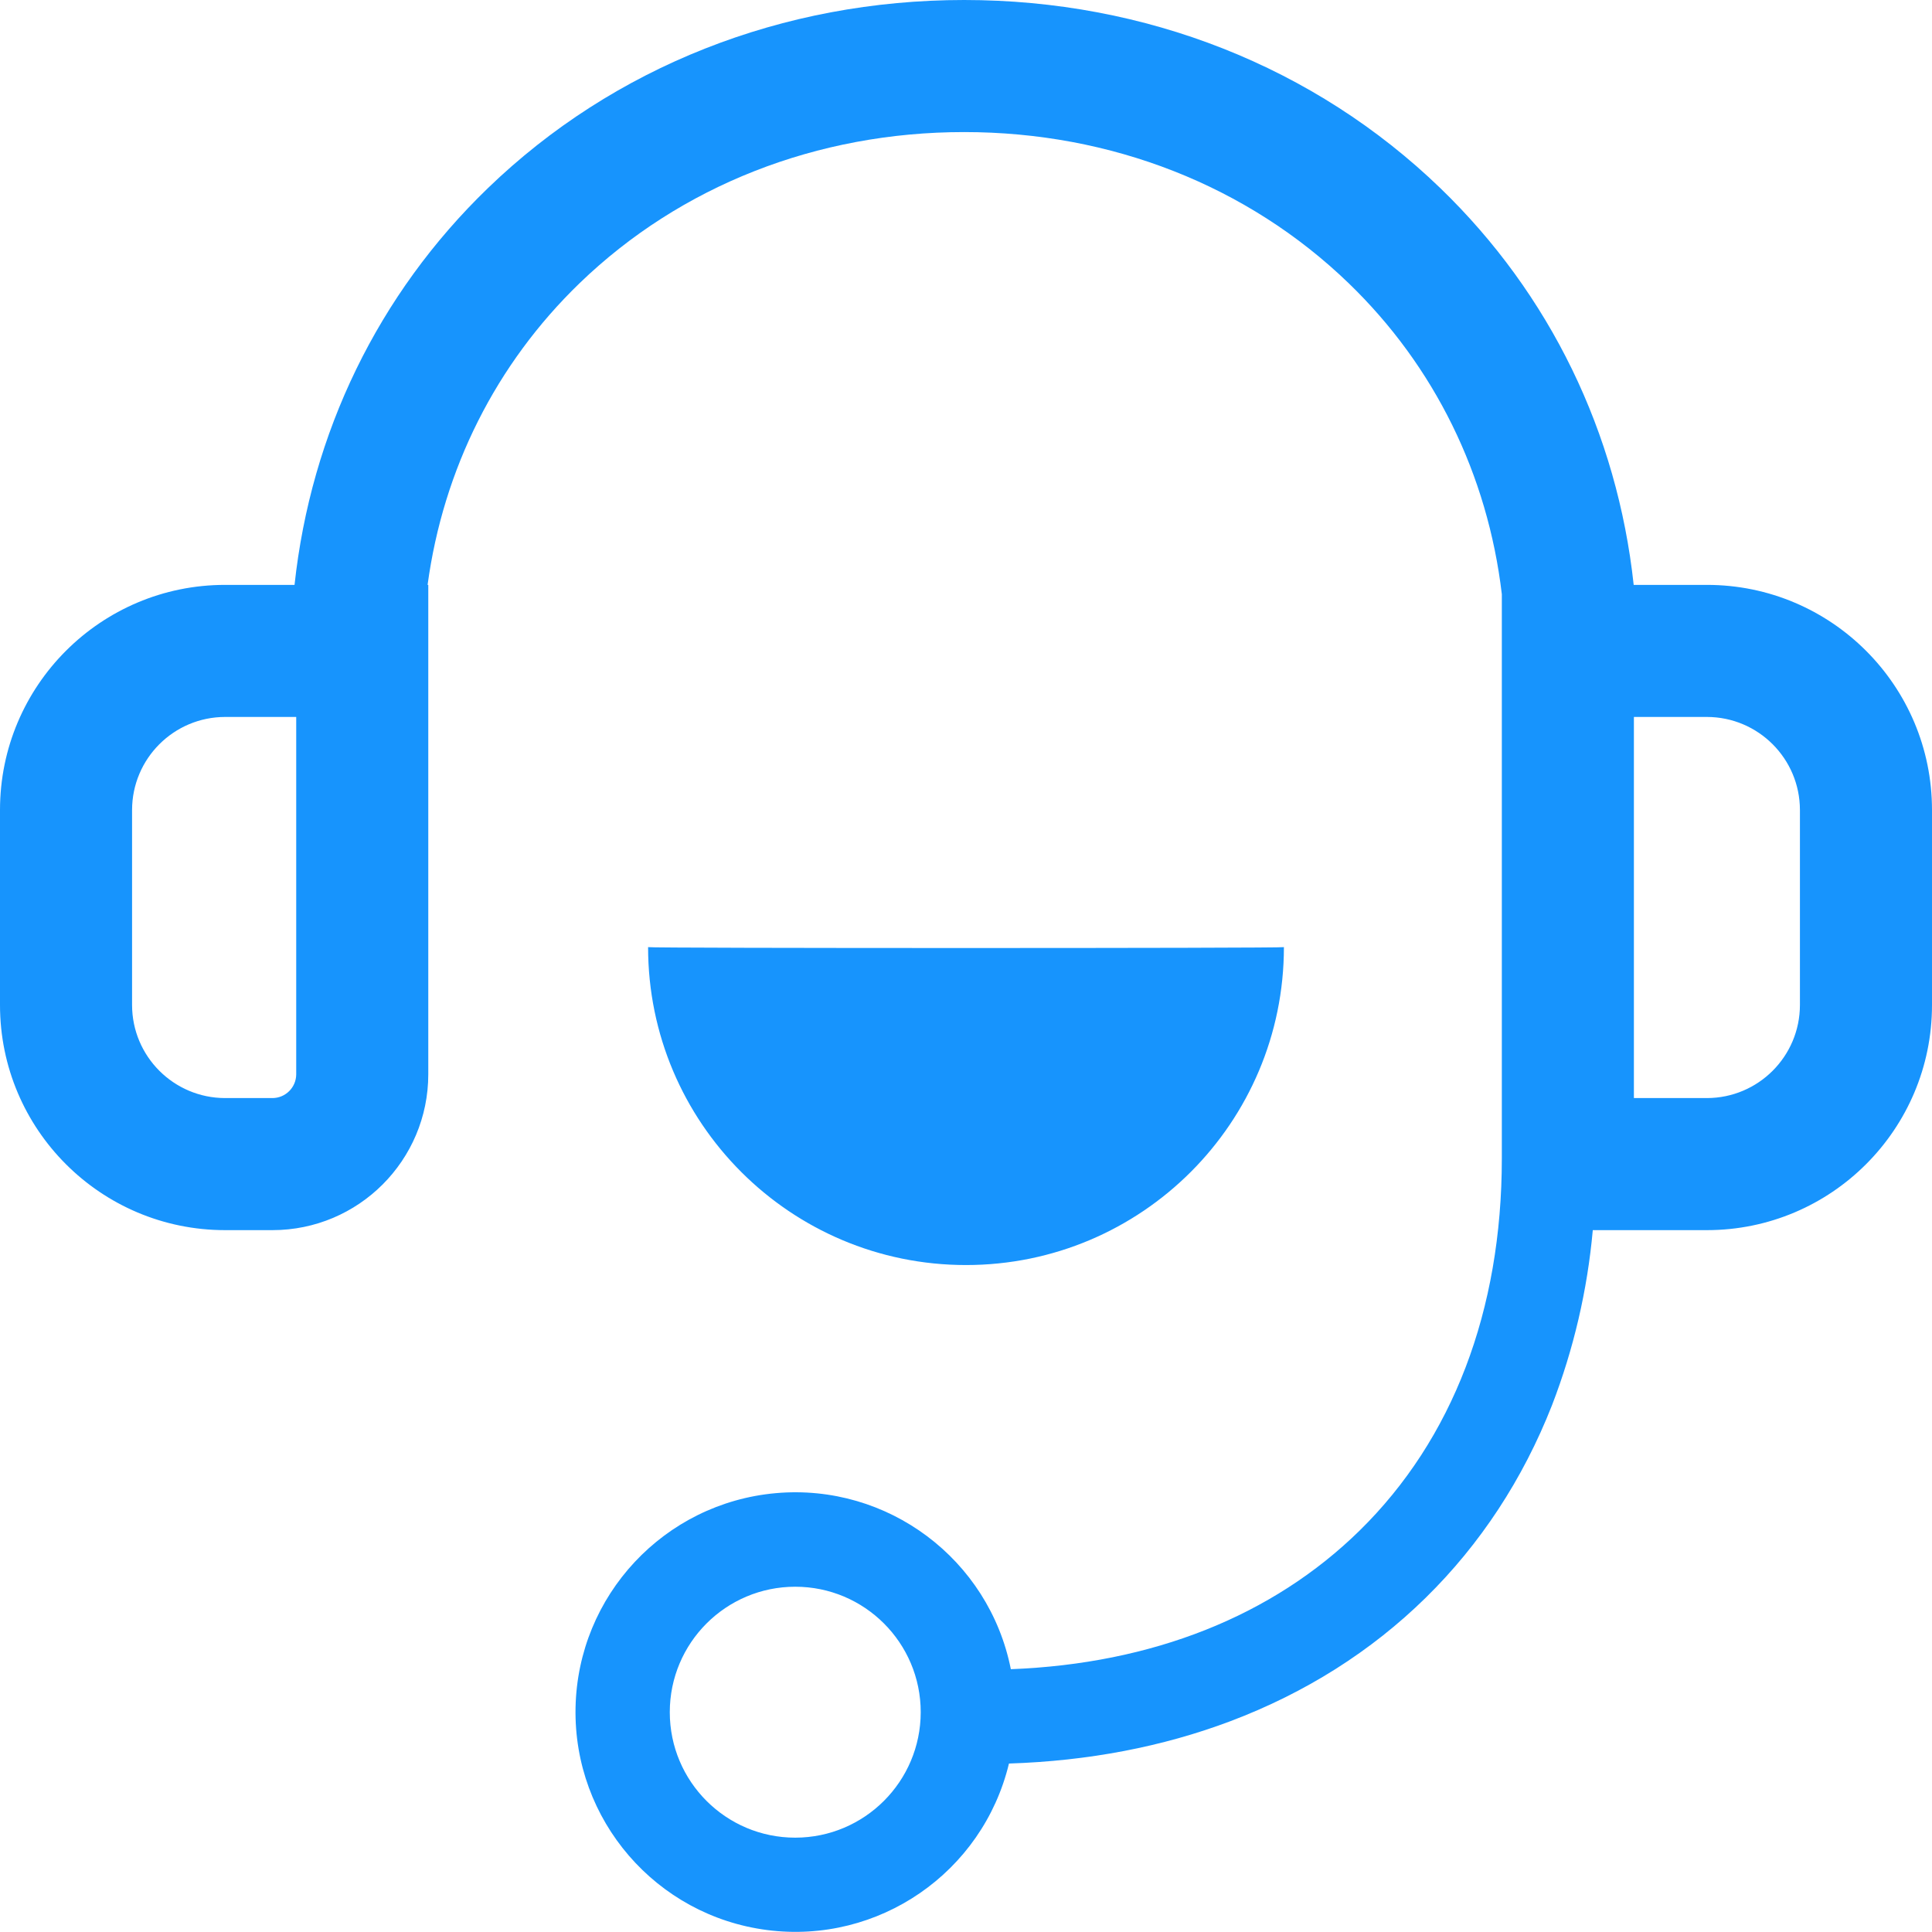
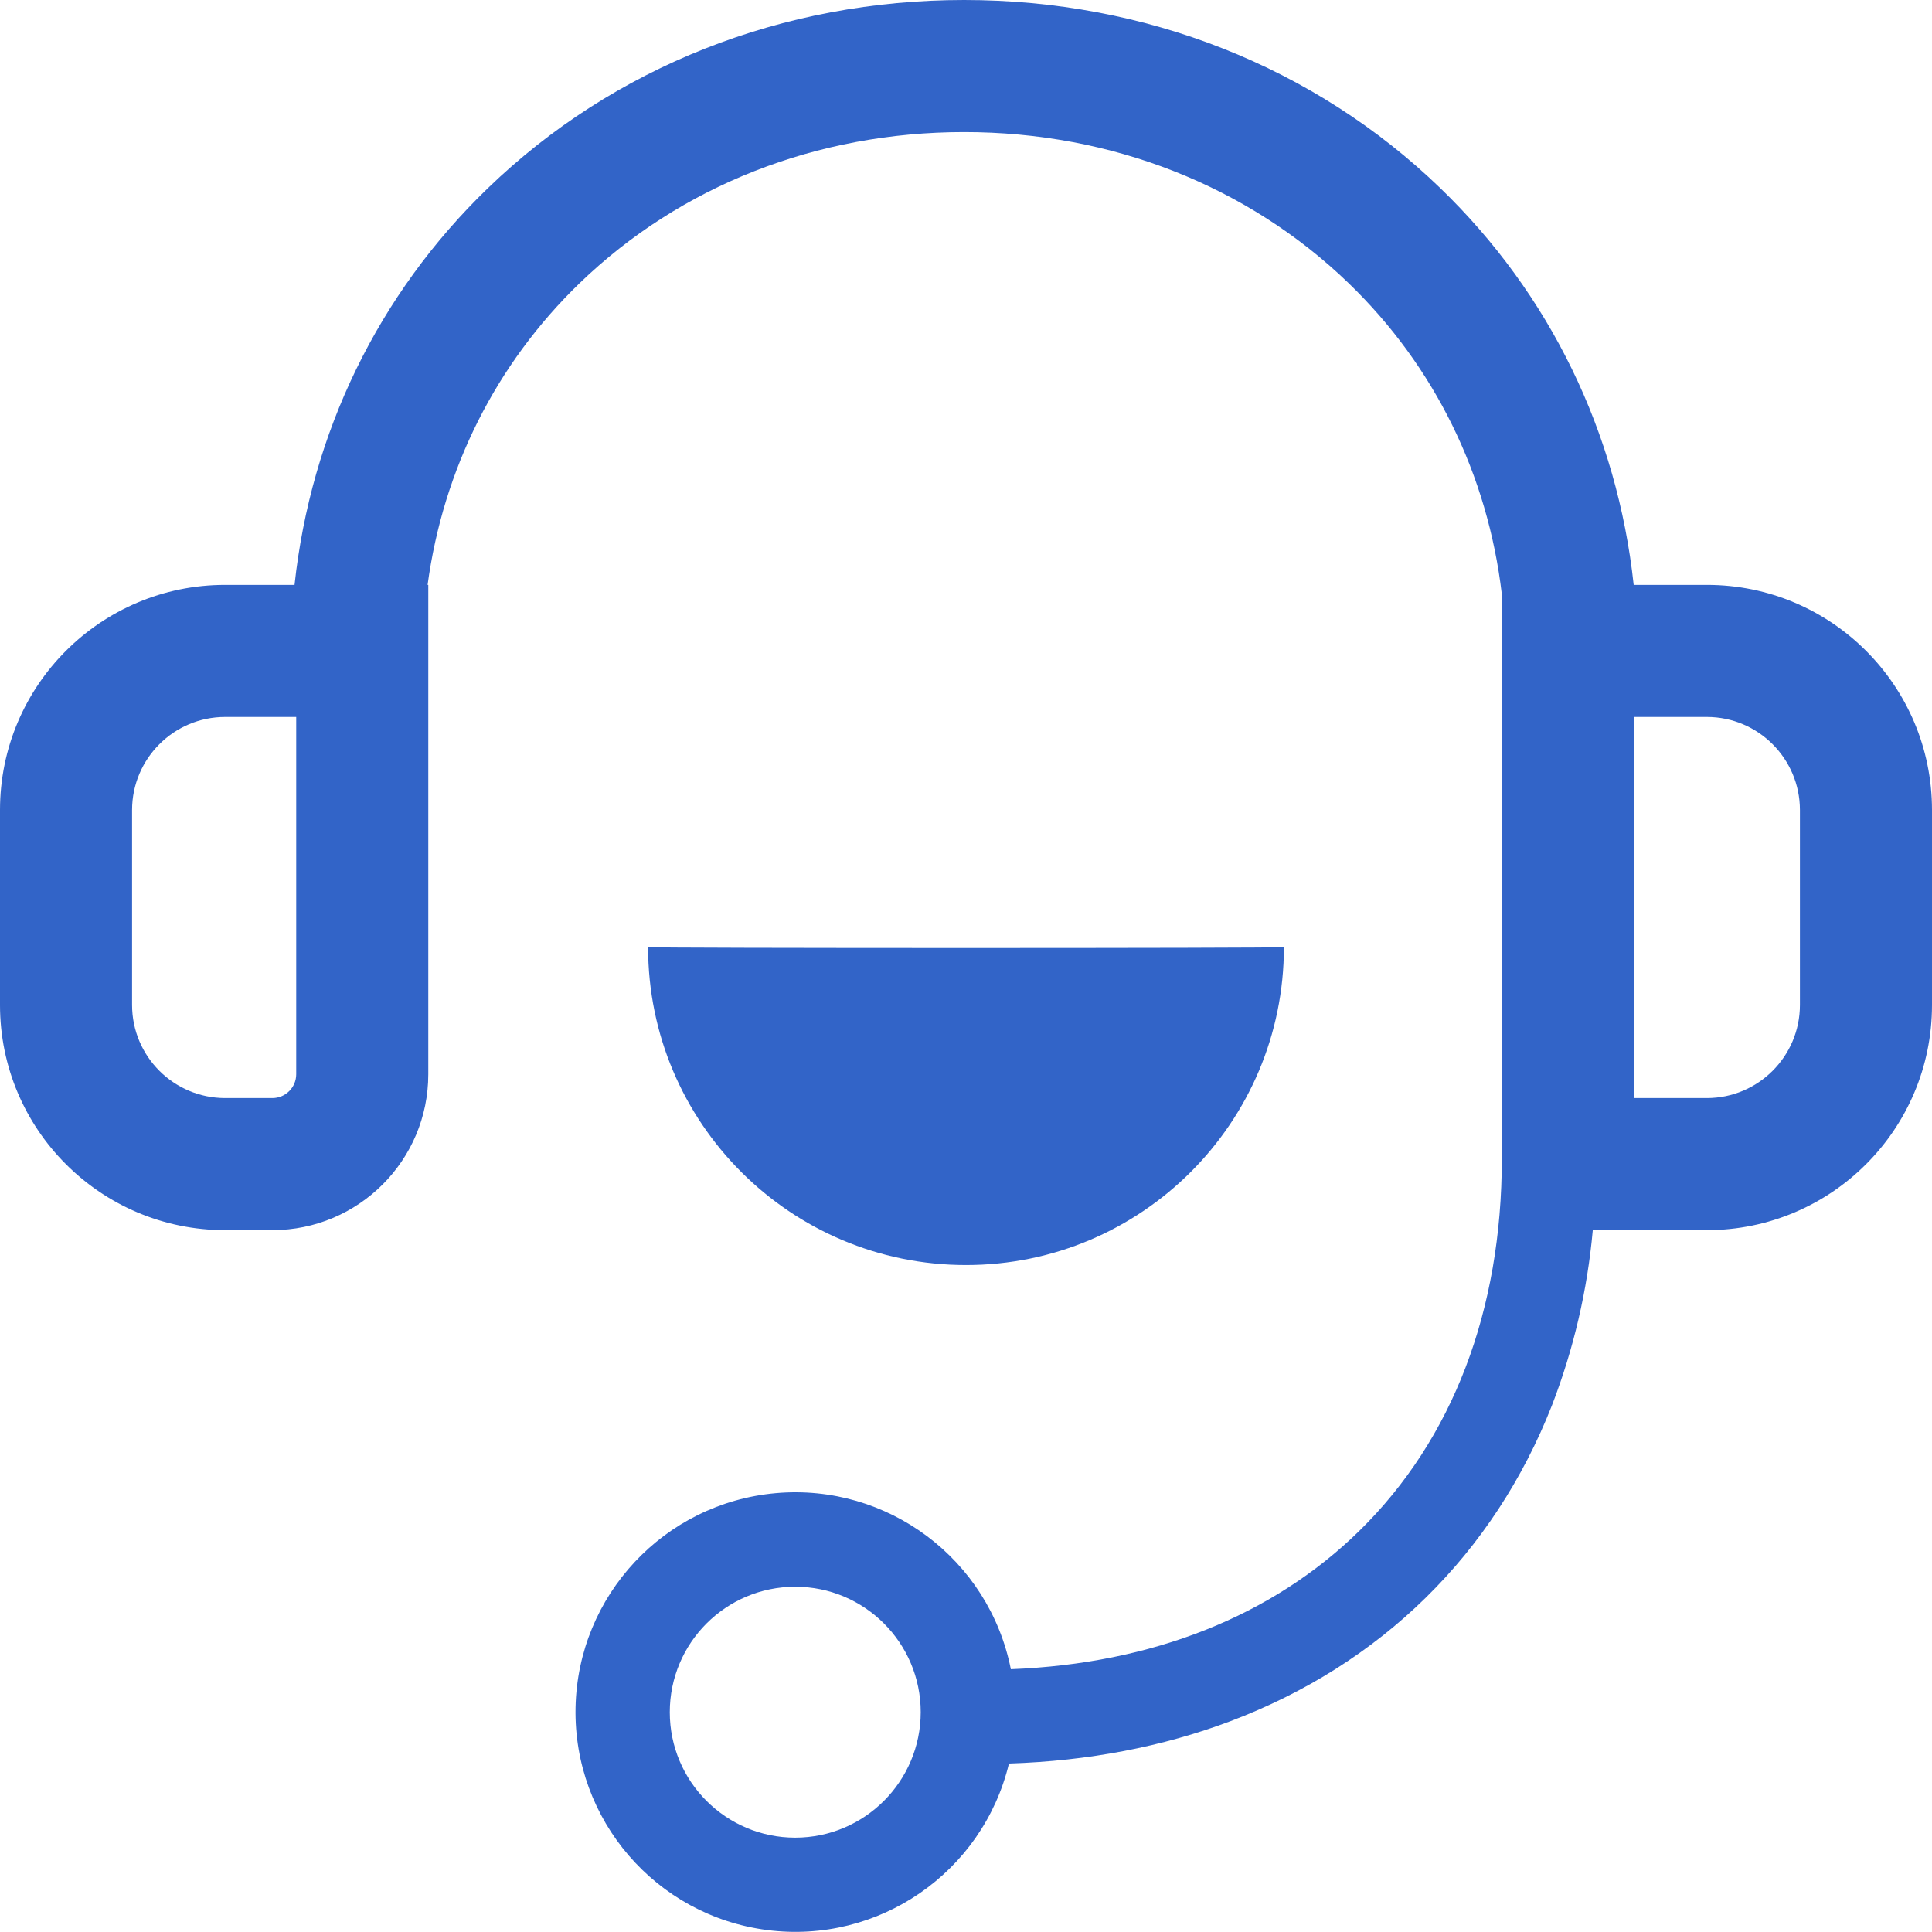
<svg xmlns="http://www.w3.org/2000/svg" viewBox="0 0 1024 1024">
-   <path d="M904.69,310h-38.8c-8.7-80.53-44.31-154.11-102.48-210.28C696.82,35.41,607.18,0,511,0S325.18,35.41,258.59,99.72C200.42,155.89,164.81,229.47,156.11,310h-36.8A119.31,119.31,0,0,0,0,429.31V532.69A119.31,119.31,0,0,0,119.31,652h25.06A82.62,82.62,0,0,0,227,569.37V310h-.37c8.31-61.29,36.18-117,80.58-159.92C360.69,98.44,433.06,70,511,70s150.31,28.44,203.79,80.08c45.59,44,73.76,101.63,81.21,164.86V614c0,80.65-26.07,148.86-75.4,197.26-46.18,45.29-109.85,70.54-184.83,73.45a116.49,116.49,0,1,0-1,50c42-1.35,81.39-8.87,117.4-22.45,39.67-15,74.46-36.95,103.42-65.36s51.61-62.88,67-102.1A343.12,343.12,0,0,0,844.21,652h60.48A119.31,119.31,0,0,0,1024,532.69V429.31A119.31,119.31,0,0,0,904.69,310ZM157,569.37A12.64,12.64,0,0,1,144.37,582H119.31A49.37,49.37,0,0,1,70,532.69V429.31A49.37,49.37,0,0,1,119.31,380H157ZM421.5,974A66.5,66.5,0,1,1,488,907.5,66.57,66.57,0,0,1,421.5,974ZM954,532.69A49.37,49.37,0,0,1,904.69,582H866V380h38.69A49.37,49.37,0,0,1,954,429.31ZM512,670.5A168.5,168.5,0,0,1,343.5,502c0,.32,84.25.47,168.5.47s168.5-.15,168.5-.47A168.5,168.5,0,0,1,512,670.5Z" style="fill:#1794fd" />
+   <path d="M904.69,310h-38.8c-8.7-80.53-44.31-154.11-102.48-210.28C696.82,35.41,607.18,0,511,0S325.18,35.41,258.59,99.72C200.42,155.89,164.81,229.47,156.11,310h-36.8A119.31,119.31,0,0,0,0,429.31V532.69A119.31,119.31,0,0,0,119.31,652h25.06A82.62,82.62,0,0,0,227,569.37V310h-.37c8.31-61.29,36.18-117,80.58-159.92C360.69,98.44,433.06,70,511,70s150.31,28.44,203.79,80.08c45.59,44,73.76,101.63,81.21,164.86V614c0,80.65-26.07,148.86-75.4,197.26-46.18,45.29-109.85,70.54-184.83,73.45a116.49,116.49,0,1,0-1,50c42-1.35,81.39-8.87,117.4-22.45,39.67-15,74.46-36.95,103.42-65.36s51.61-62.88,67-102.1A343.12,343.12,0,0,0,844.21,652h60.48A119.31,119.31,0,0,0,1024,532.69V429.31A119.31,119.31,0,0,0,904.69,310ZM157,569.37A12.64,12.64,0,0,1,144.37,582H119.31A49.37,49.37,0,0,1,70,532.69V429.31A49.37,49.37,0,0,1,119.31,380H157ZM421.5,974A66.5,66.5,0,1,1,488,907.5,66.57,66.57,0,0,1,421.5,974ZM954,532.69A49.37,49.37,0,0,1,904.69,582H866V380h38.69A49.37,49.37,0,0,1,954,429.31ZM512,670.5A168.5,168.5,0,0,1,343.5,502c0,.32,84.25.47,168.5.47s168.5-.15,168.5-.47A168.5,168.5,0,0,1,512,670.5Z" style="fill:#3264c8" />
</svg>
